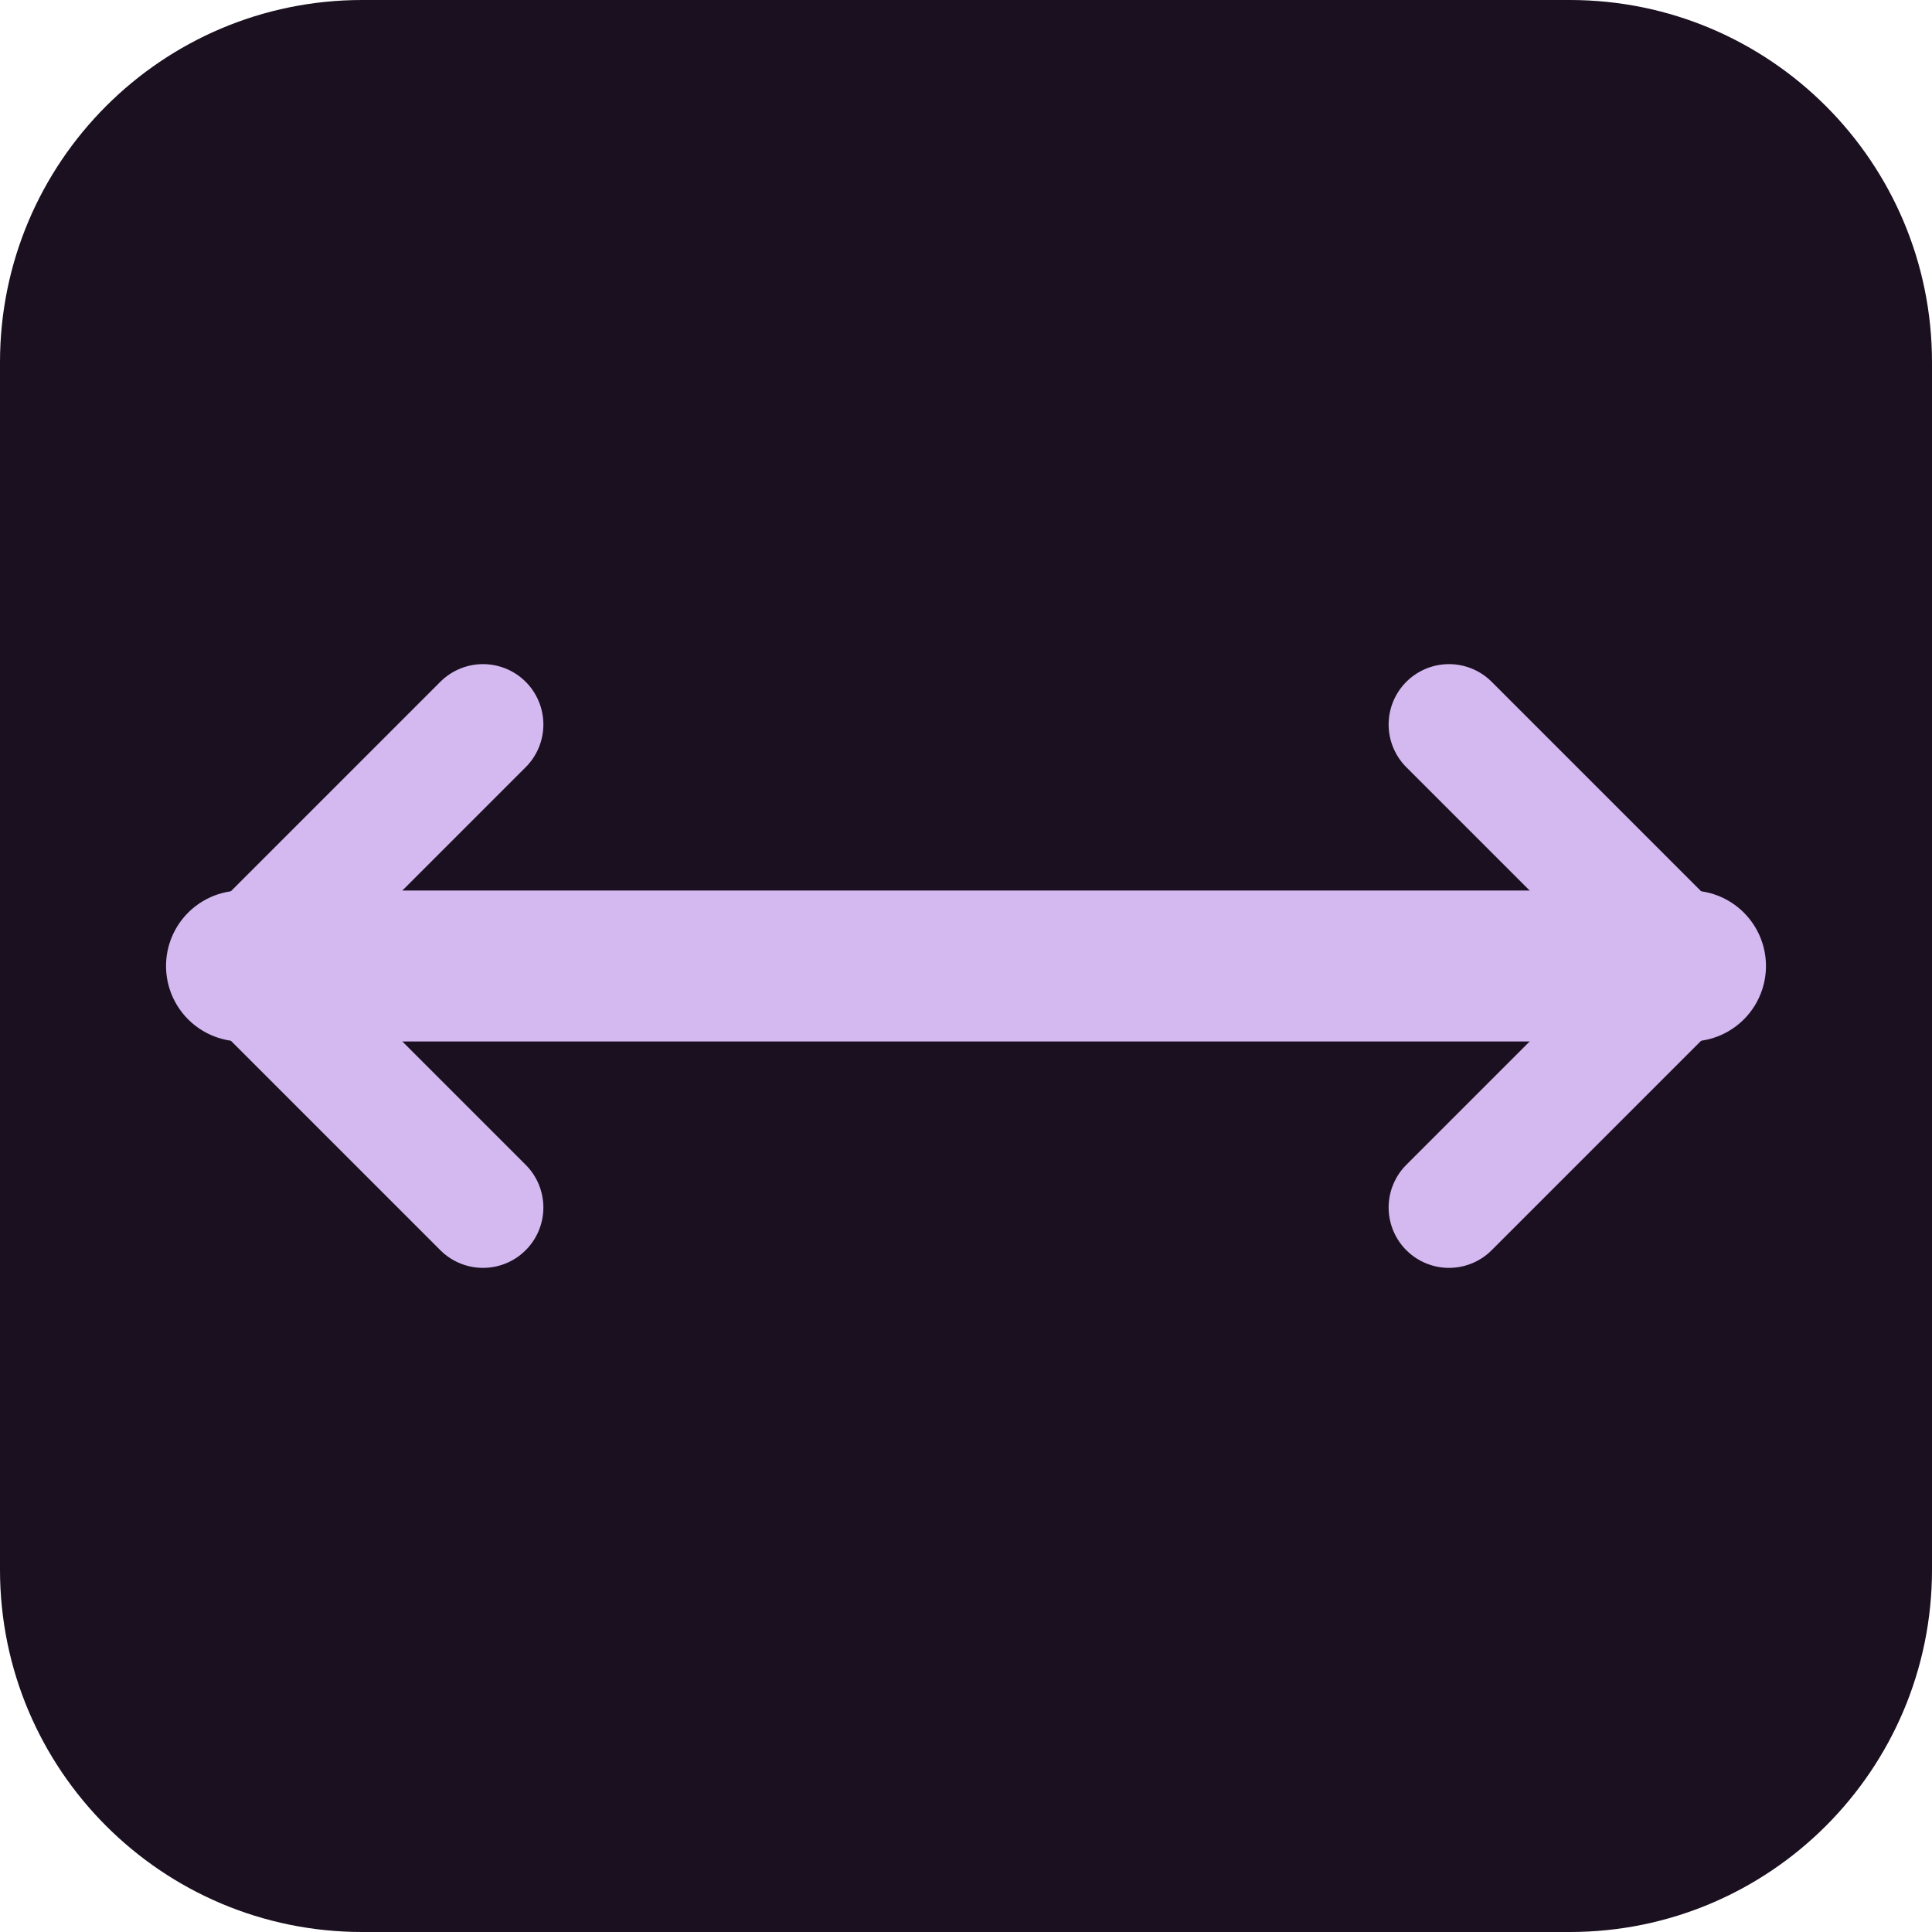
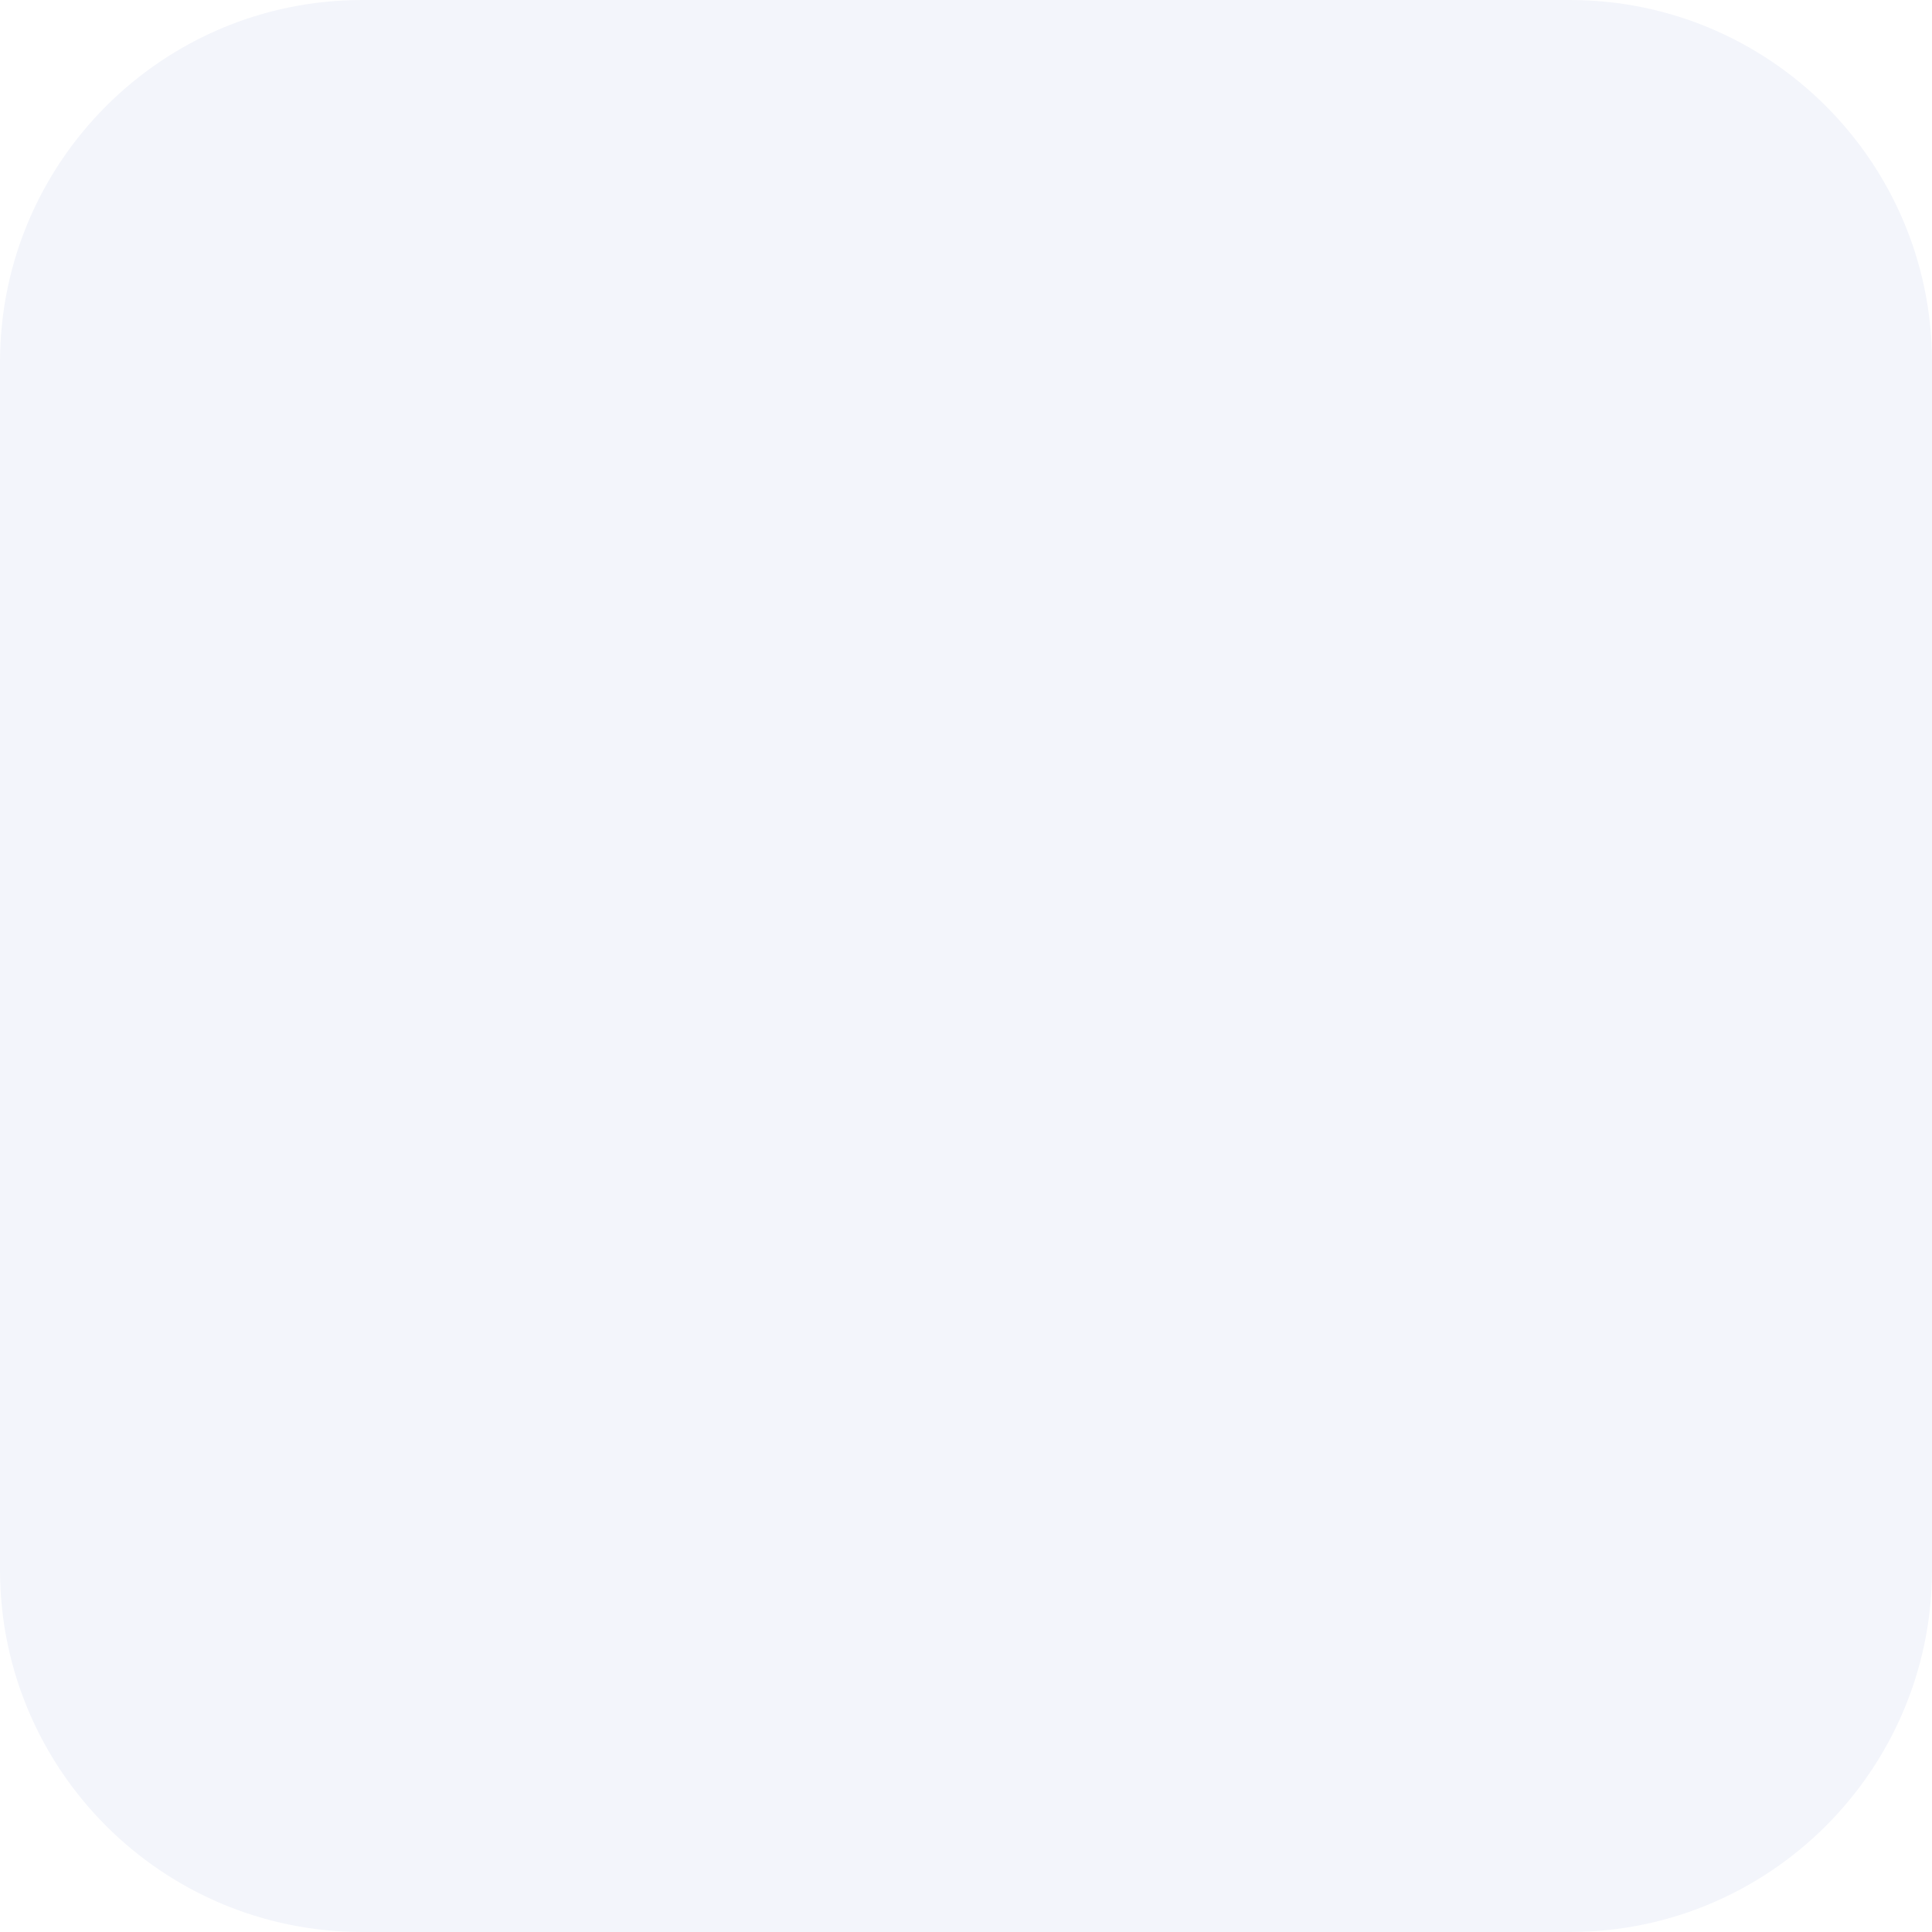
<svg xmlns="http://www.w3.org/2000/svg" viewBox="0 0 32 32" fill="none">
-   <rect width="32" height="32" rx="6" fill="#1a1020" />
-   <line x1="4" y1="16" x2="28" y2="16" stroke="#d4b8f0" stroke-width="2.5" stroke-linecap="round" />
-   <polyline points="8,12 4,16 8,20" stroke="#d4b8f0" stroke-width="2" stroke-linecap="round" stroke-linejoin="round" fill="none" />
-   <polyline points="24,12 28,16 24,20" stroke="#d4b8f0" stroke-width="2" stroke-linecap="round" stroke-linejoin="round" fill="none" />
+   <rect width="32" height="32" rx="6" fill="#f3f5fb" />
+   <line x1="4" y1="16" x2="28" y2="16" stroke="#f3f5fb" stroke-width="2.5" stroke-linecap="round" />
+   <polyline points="8,12 4,16 8,20" stroke="#f3f5fb" stroke-width="2" stroke-linecap="round" stroke-linejoin="round" fill="none" />
+   <polyline points="24,12 28,16 24,20" stroke="#f3f5fb" stroke-width="2" stroke-linecap="round" stroke-linejoin="round" fill="none" />
</svg>
